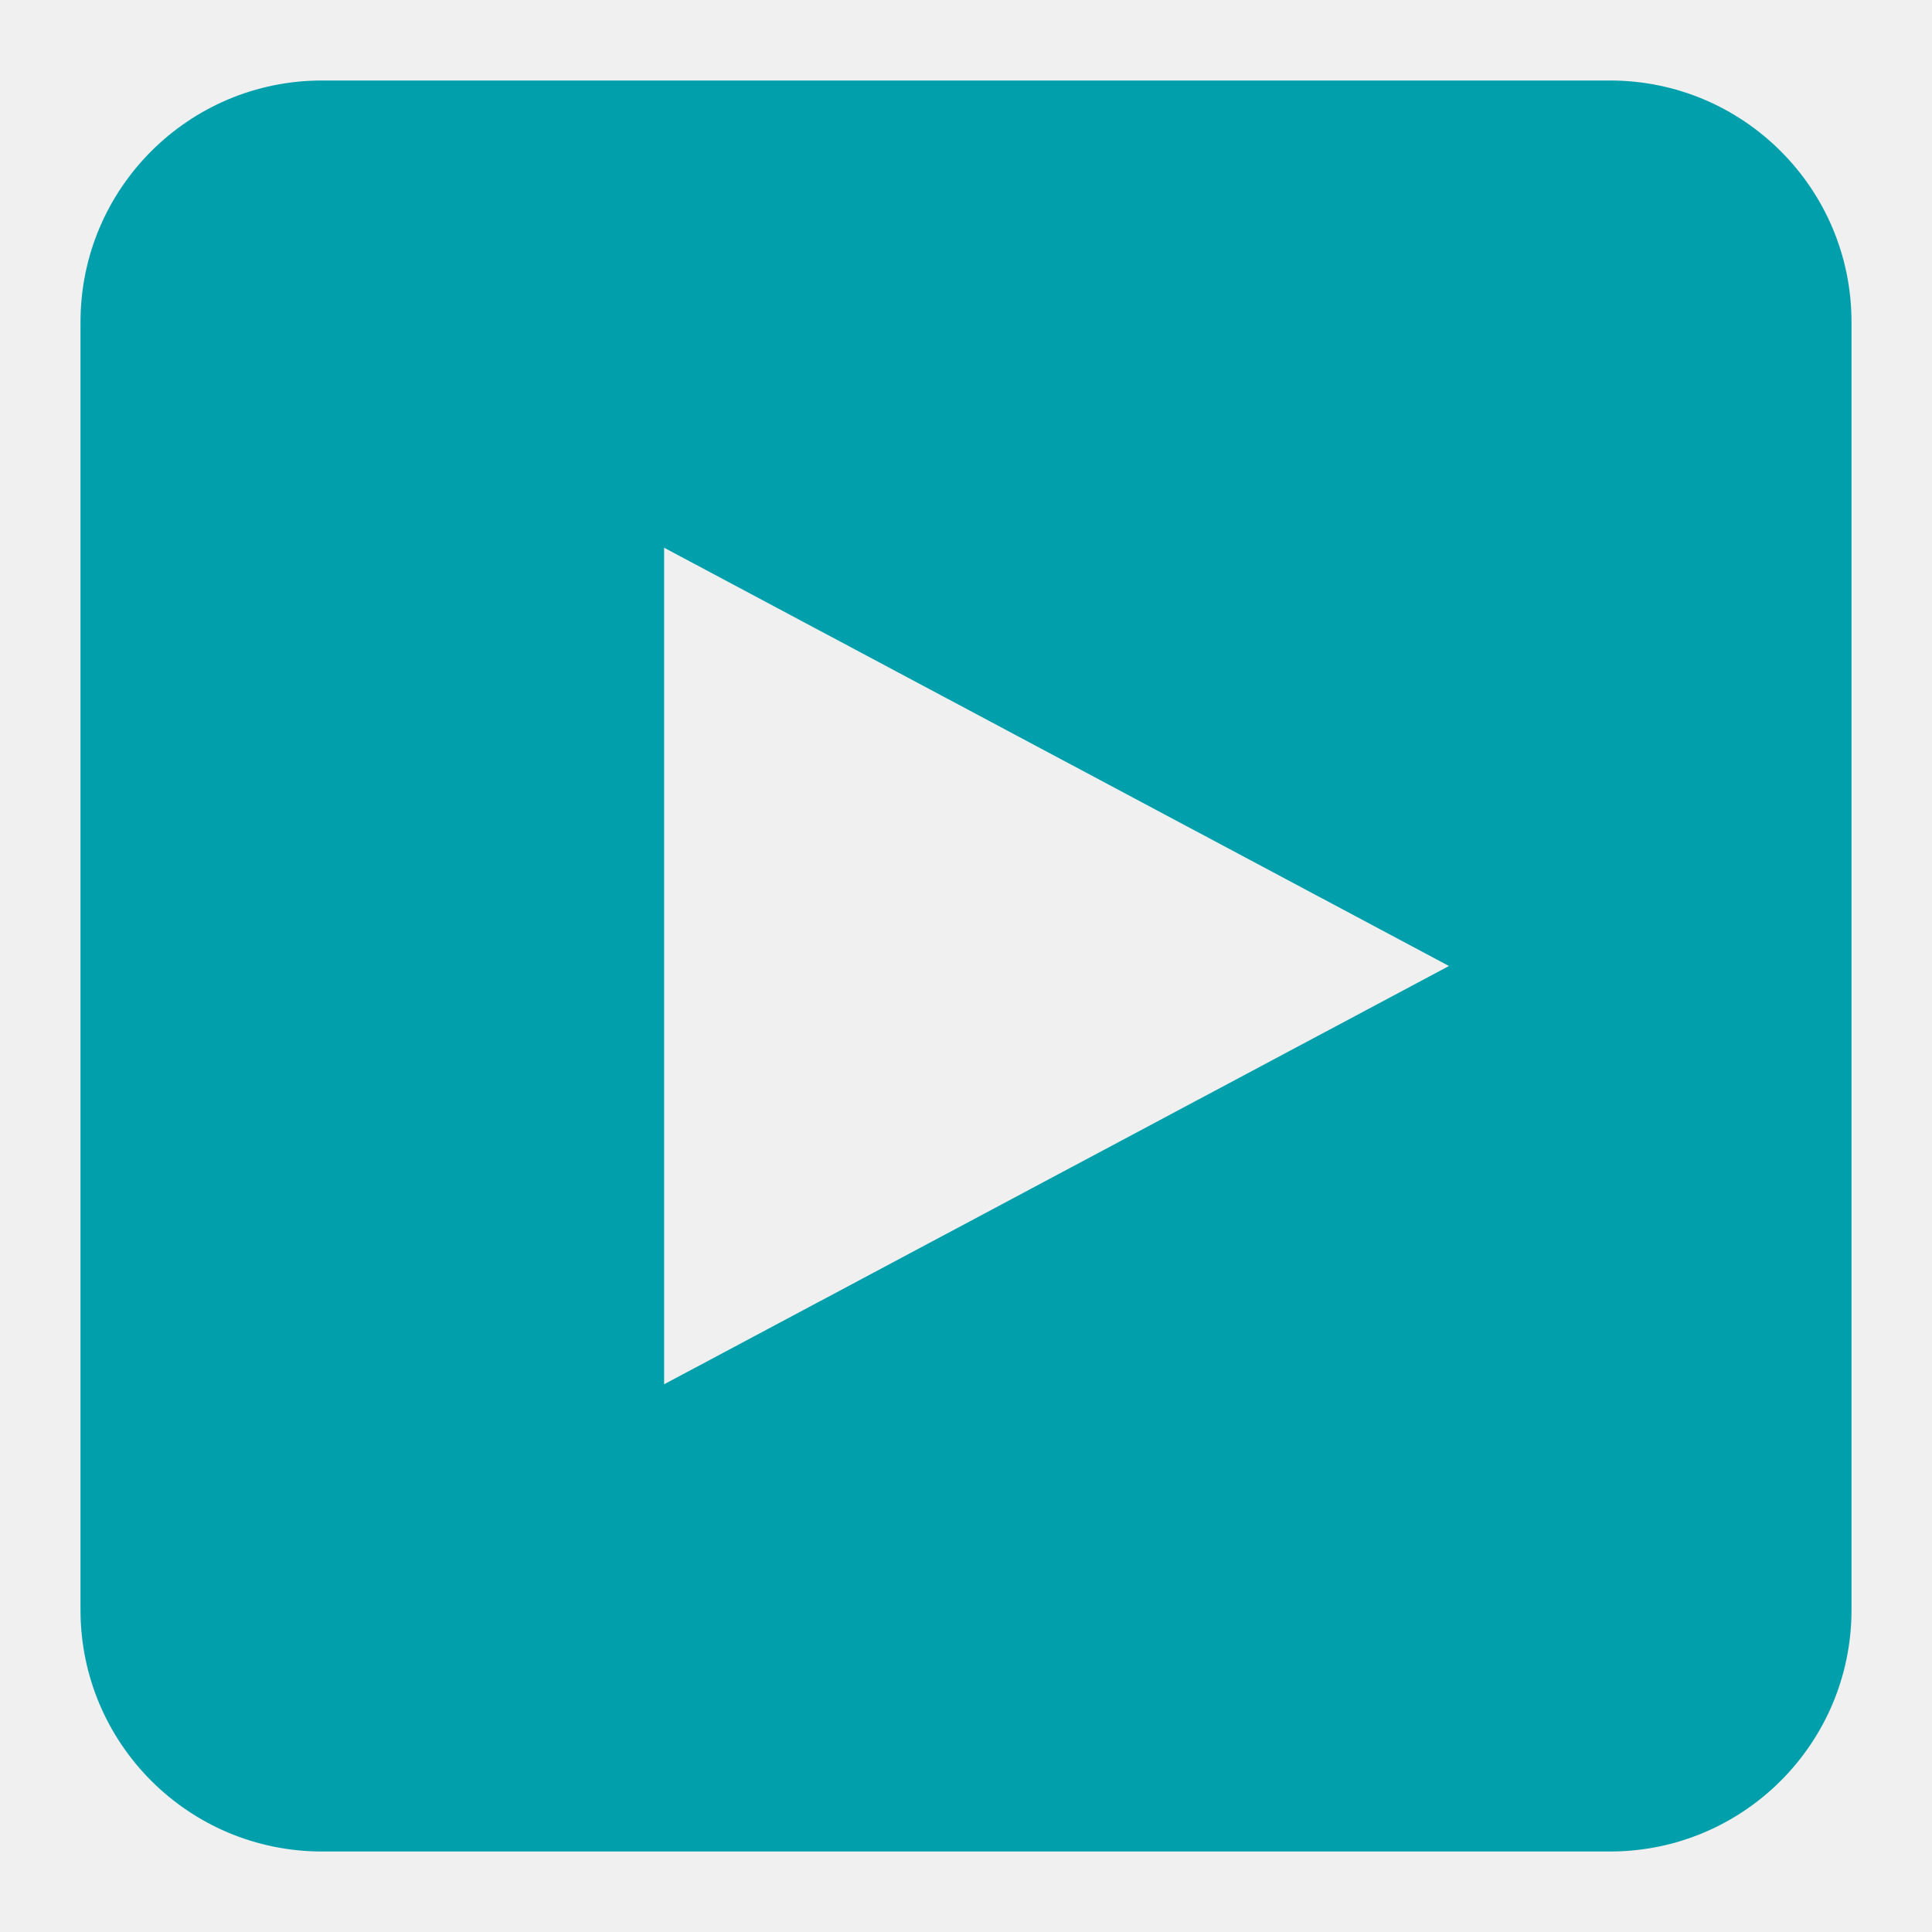
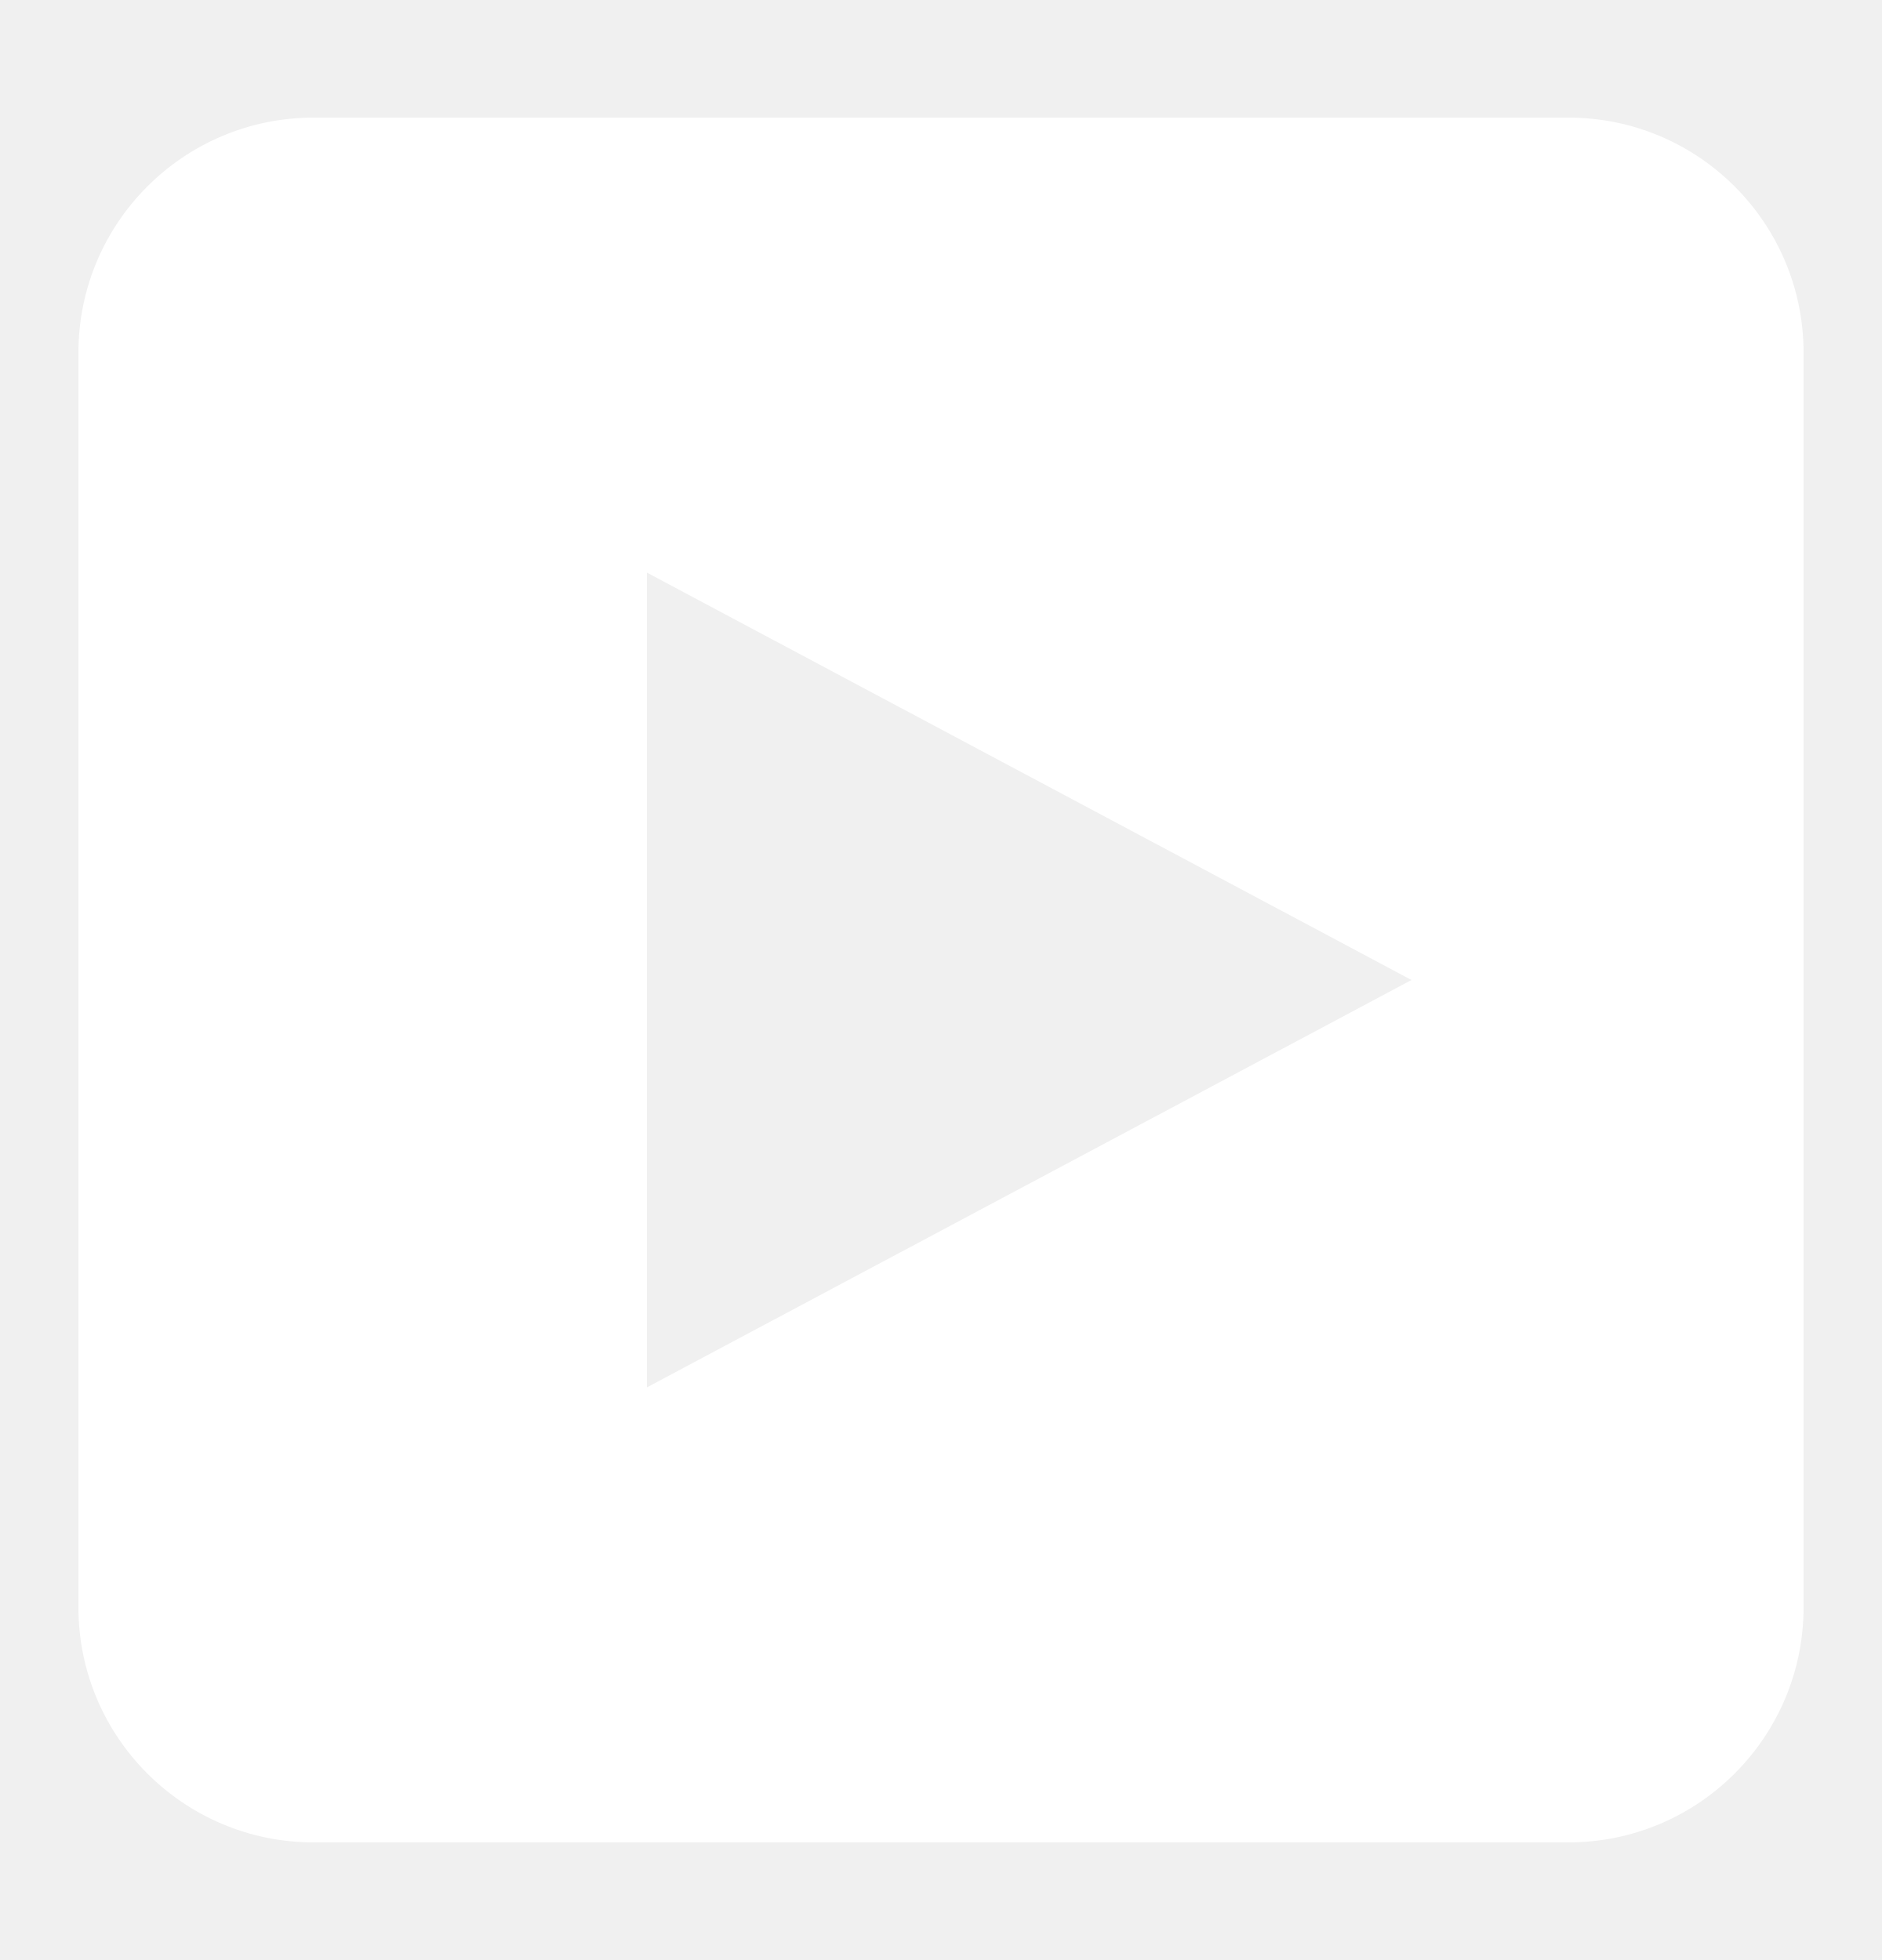
- <svg xmlns="http://www.w3.org/2000/svg" width="24" height="24" viewBox="0 0 24 24" fill="none">
-   <path fill-rule="evenodd" clip-rule="evenodd" d="M4 1C2.343 1 1 2.343 1 4V20C1 21.657 2.343 23 4 23H20C21.657 23 23 21.657 23 20V4C23 2.343 21.657 1 20 1H4ZM8.25 6.804L18 12L8.25 17.196V6.804Z" fill="#009FAC" />
+ <svg xmlns="http://www.w3.org/2000/svg" width="24" height="25" viewBox="0 0 24 25" fill="none">
+   <path fill-rule="evenodd" clip-rule="evenodd" d="M4 1.5C2.343 1.5 1 2.843 1 4.5V20.5C1 22.157 2.343 23.5 4 23.5H20C21.657 23.5 23 22.157 23 20.5V4.5C23 2.843 21.657 1.5 20 1.5H4ZM8.25 7.304L18 12.5L8.25 17.696V7.304Z" fill="white" />
</svg>
